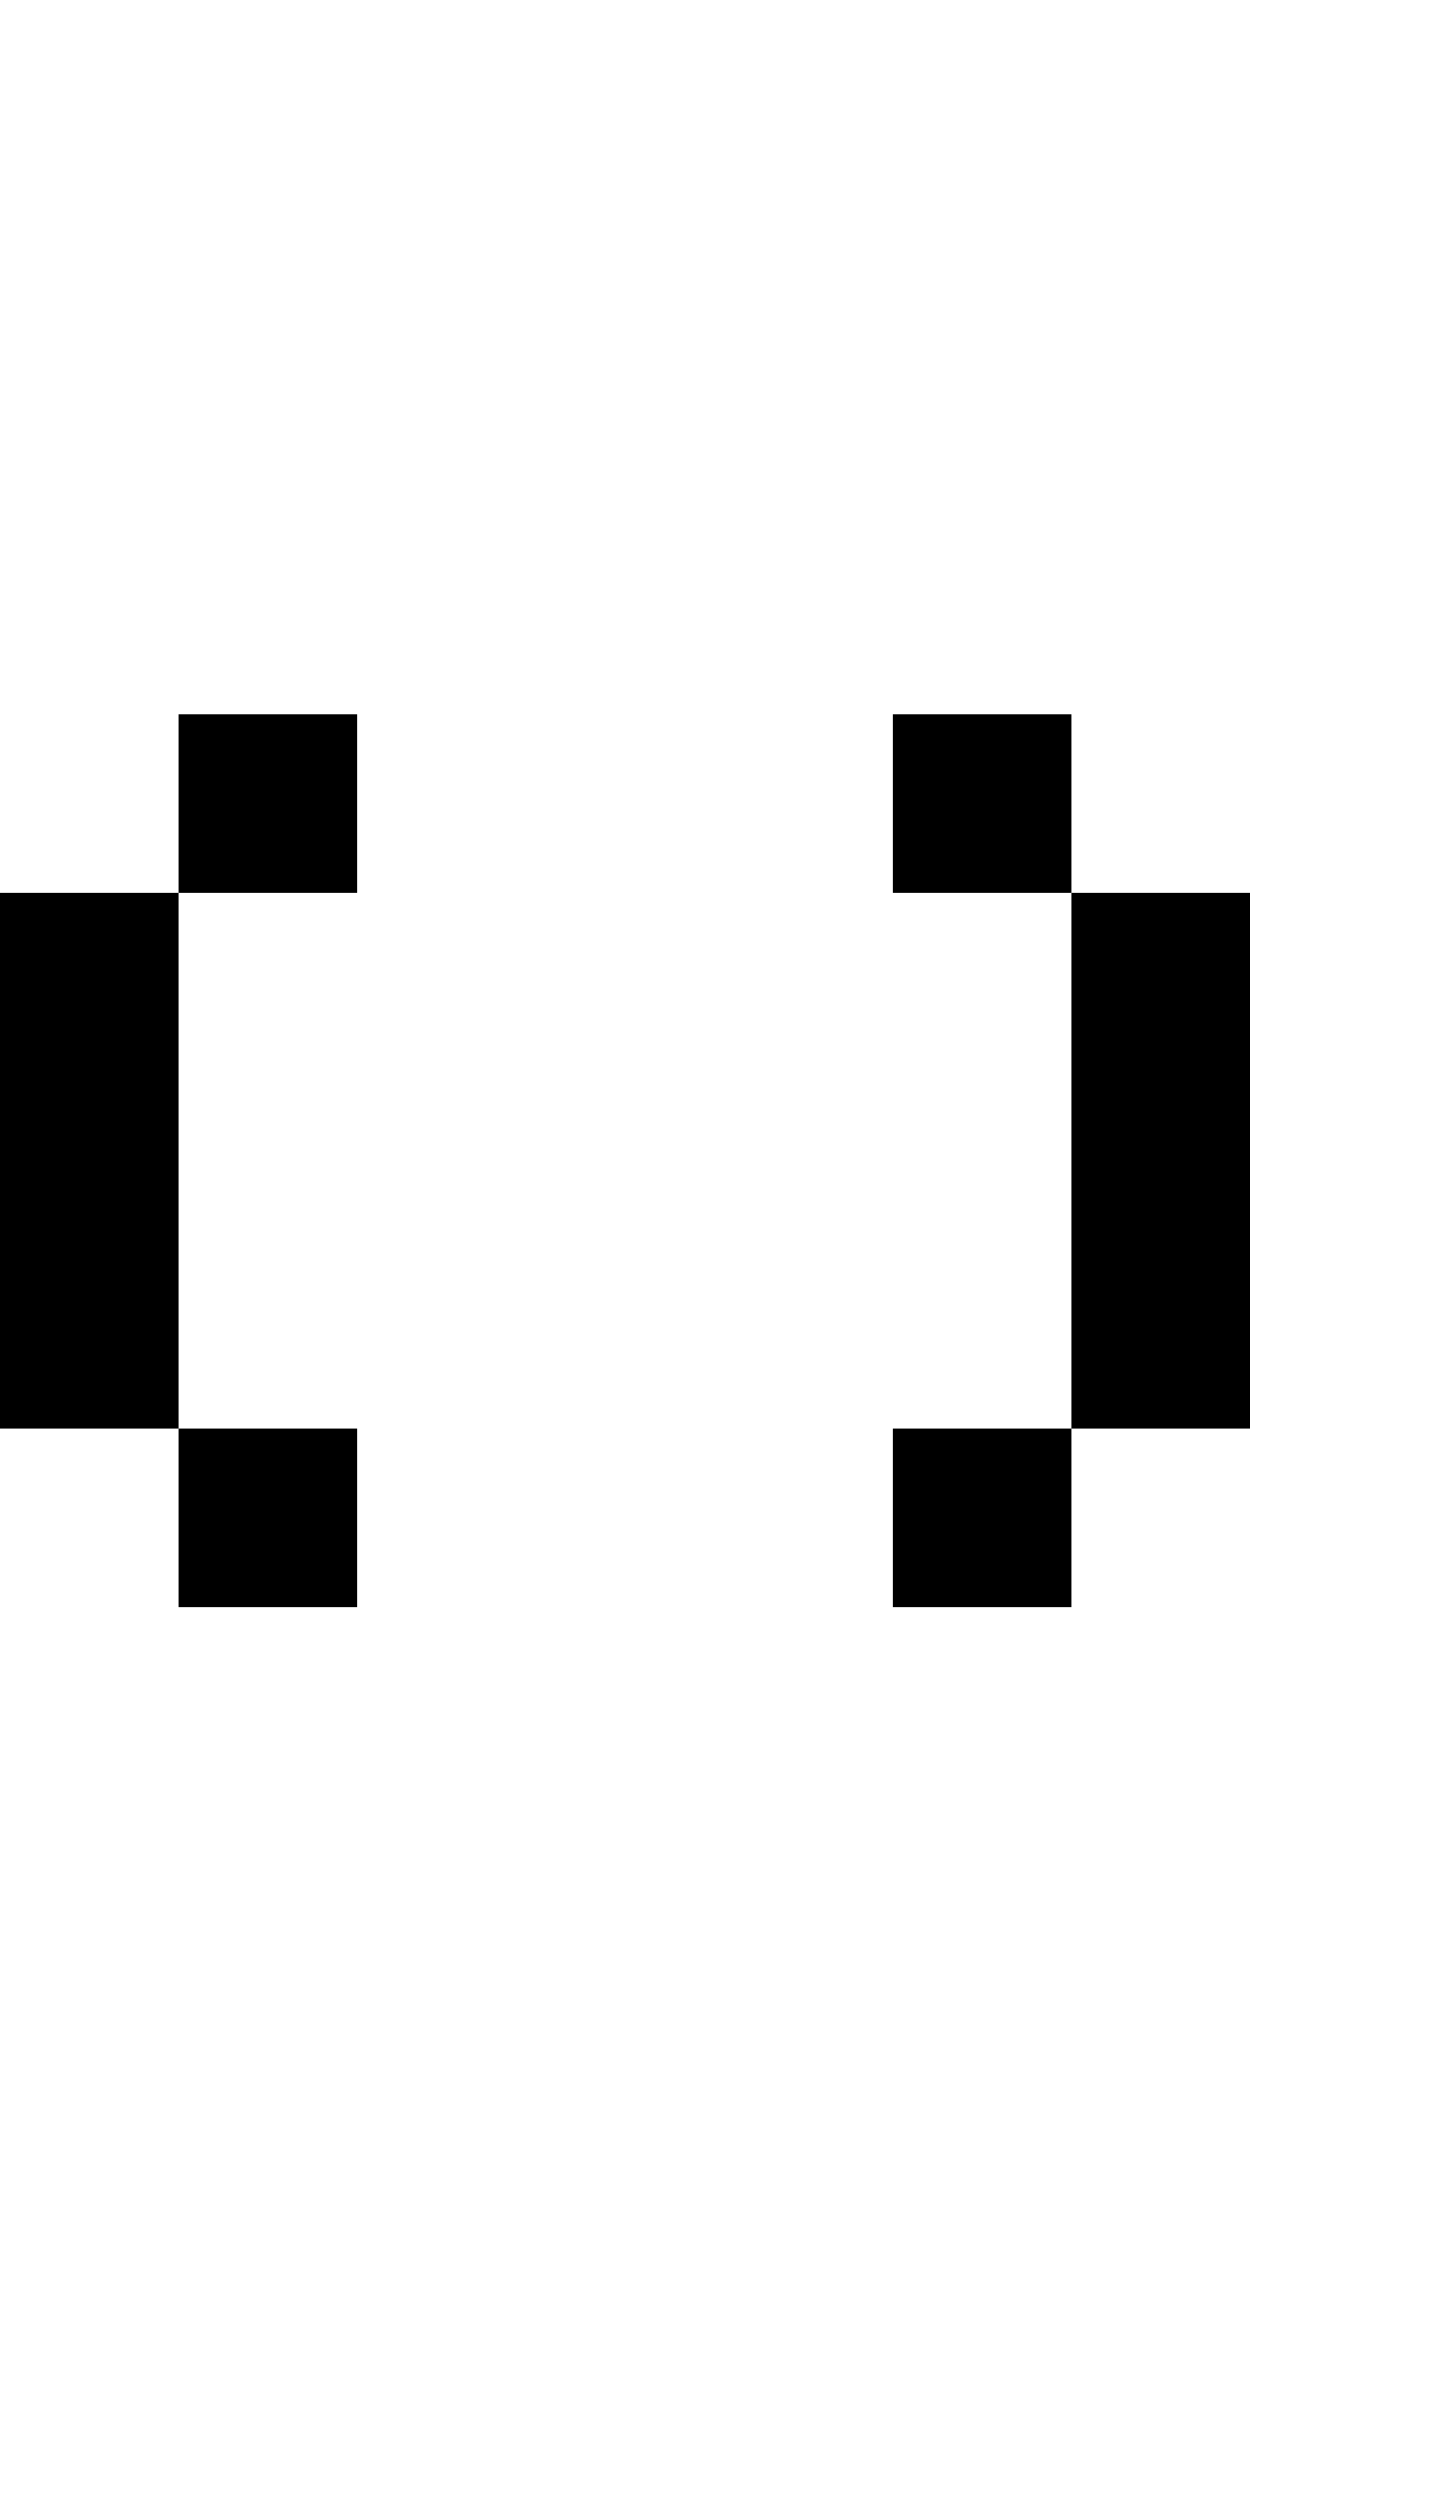
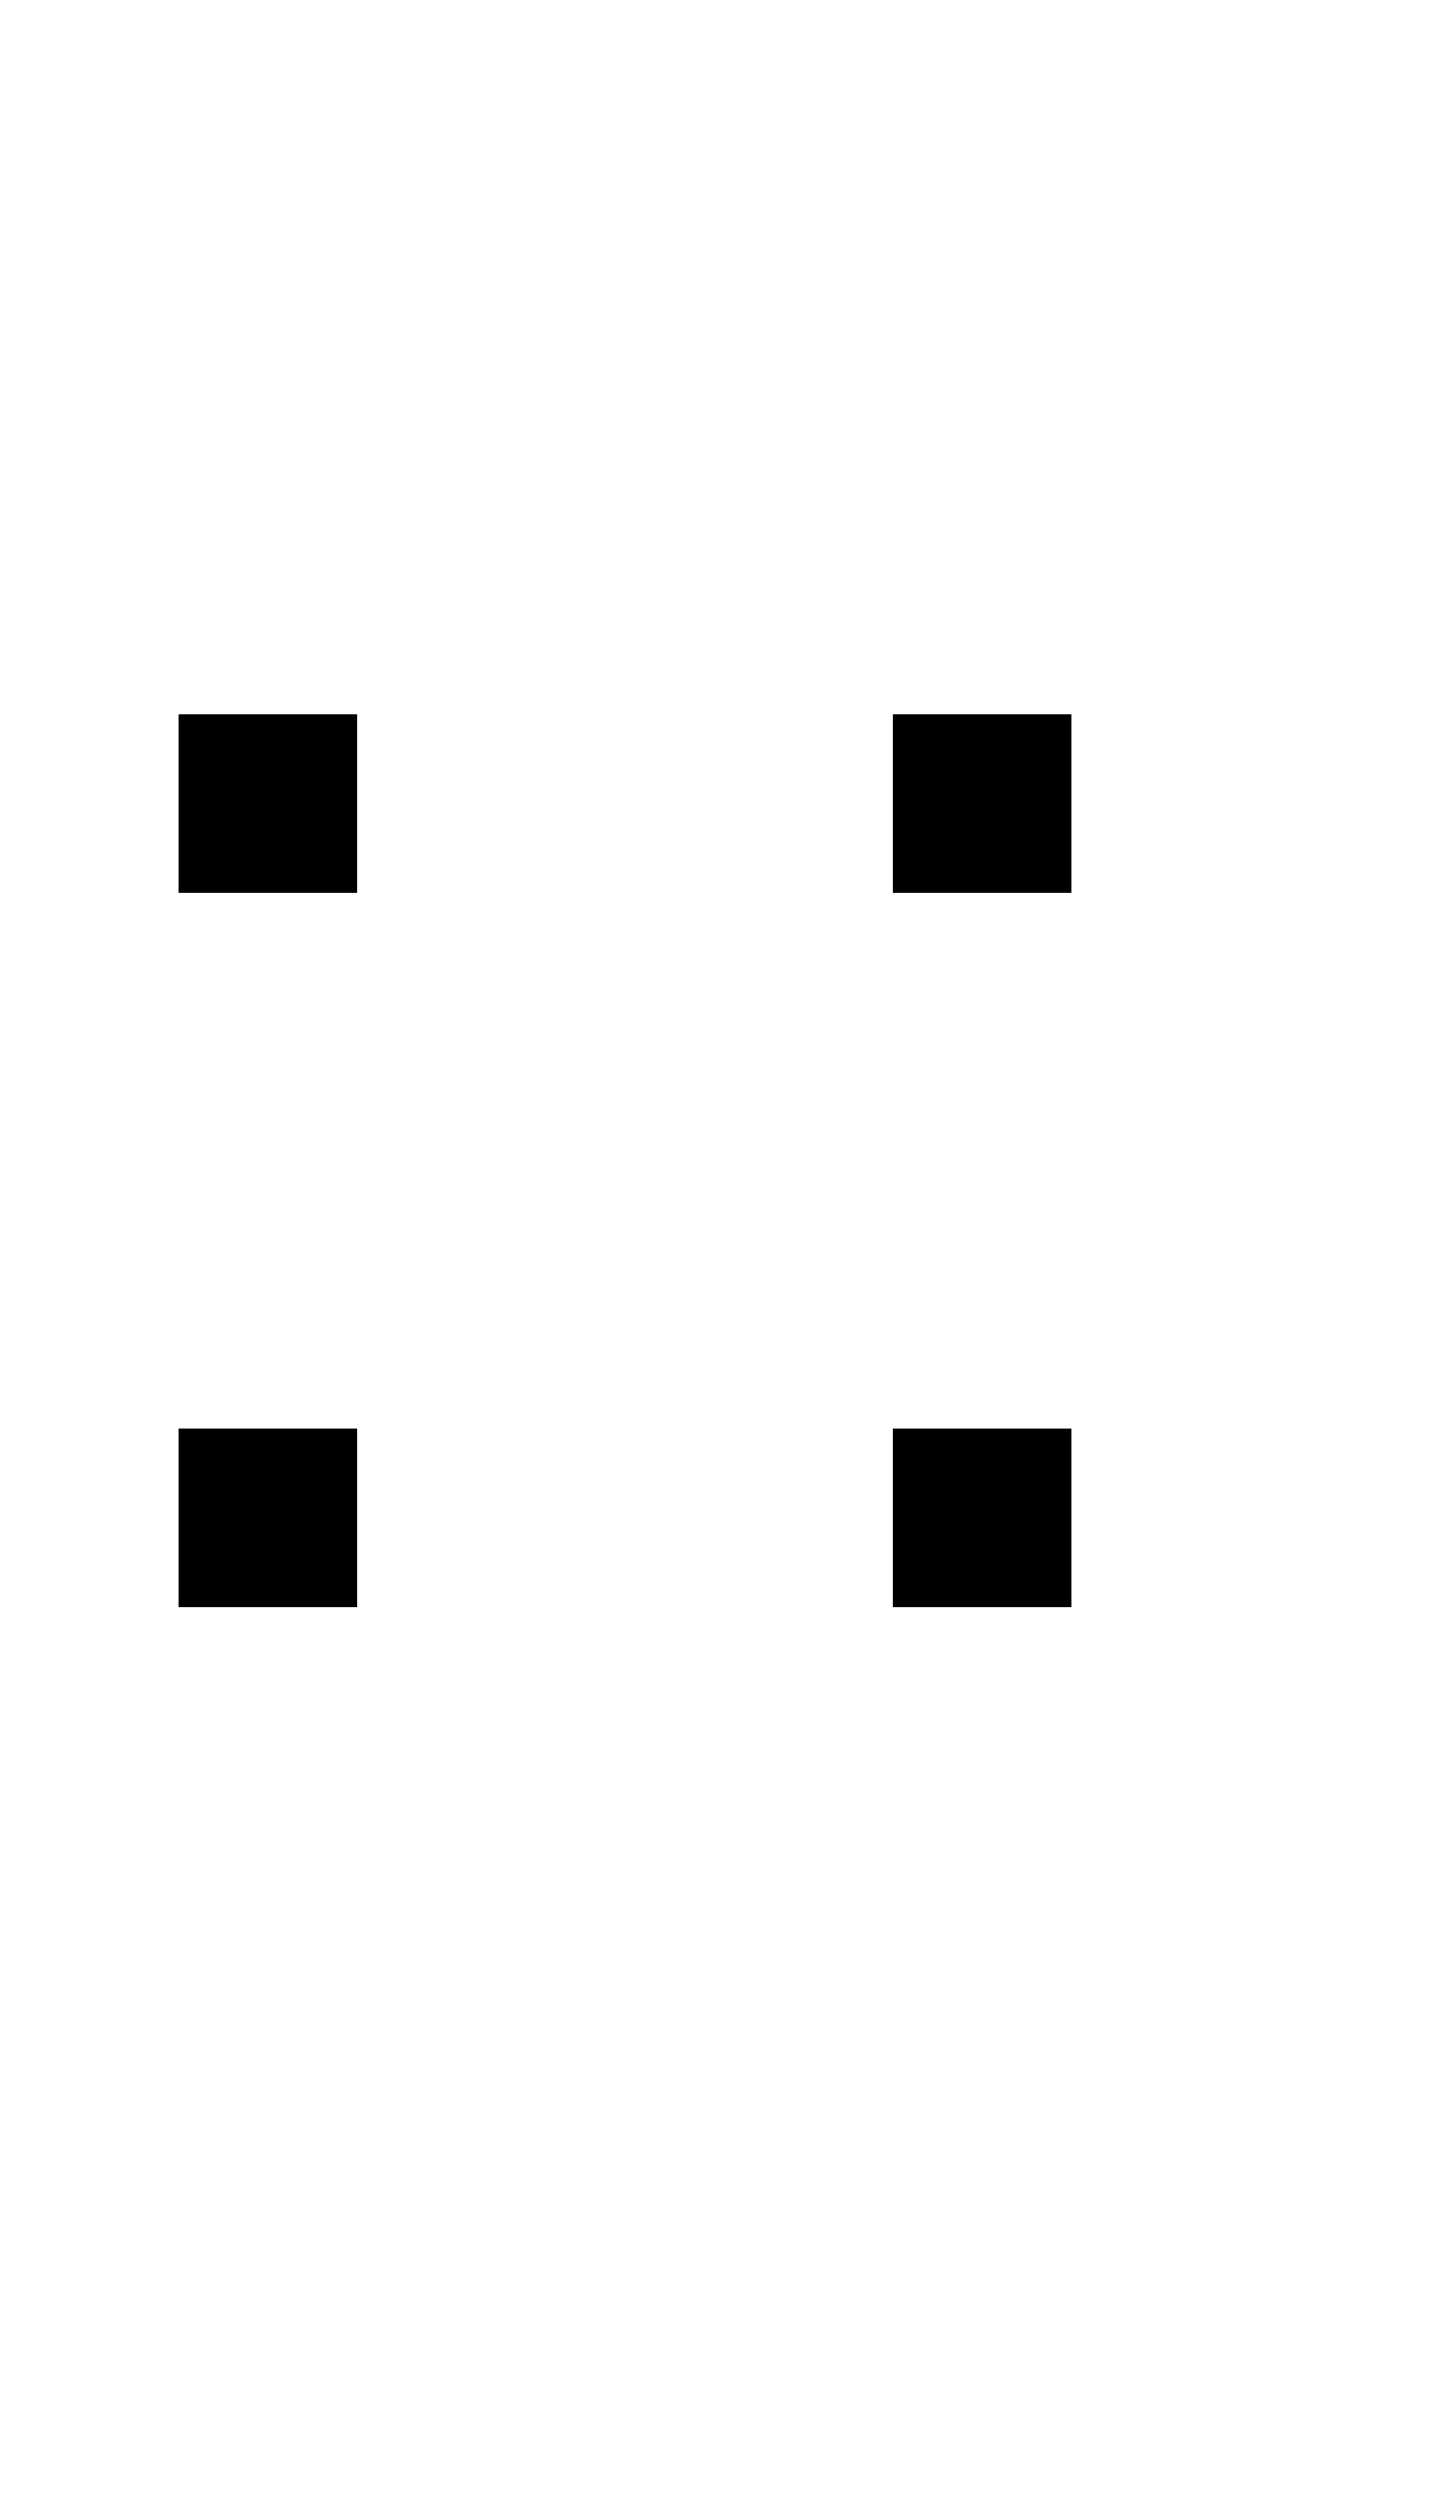
<svg xmlns="http://www.w3.org/2000/svg" width="400" height="700" version="1.1" id="svg2">
  <defs id="defs2" />
-   <path id="path1" d="M 50 200 L 50 250 L 100 250 L 100 200 L 50 200 z M 50 250 L 0 250 L 0 400 L 50 400 L 50 250 z M 50 400 L 50 450 L 100 450 L 100 400 L 50 400 z M 250 200 L 250 250 L 300 250 L 300 200 L 250 200 z M 300 250 L 300 400 L 350 400 L 350 250 L 300 250 z M 300 400 L 250 400 L 250 450 L 300 450 L 300 400 z " />
+   <path id="path1" d="M 50 200 L 50 250 L 100 250 L 100 200 L 50 200 z M 250 200 L 250 250 L 300 250 L 300 200 L 250 200 z M 50 400 L 50 450 L 100 450 L 100 400 L 50 400 z M 250 400 L 250 450 L 300 450 L 300 400 L 250 400 z " />
</svg>
